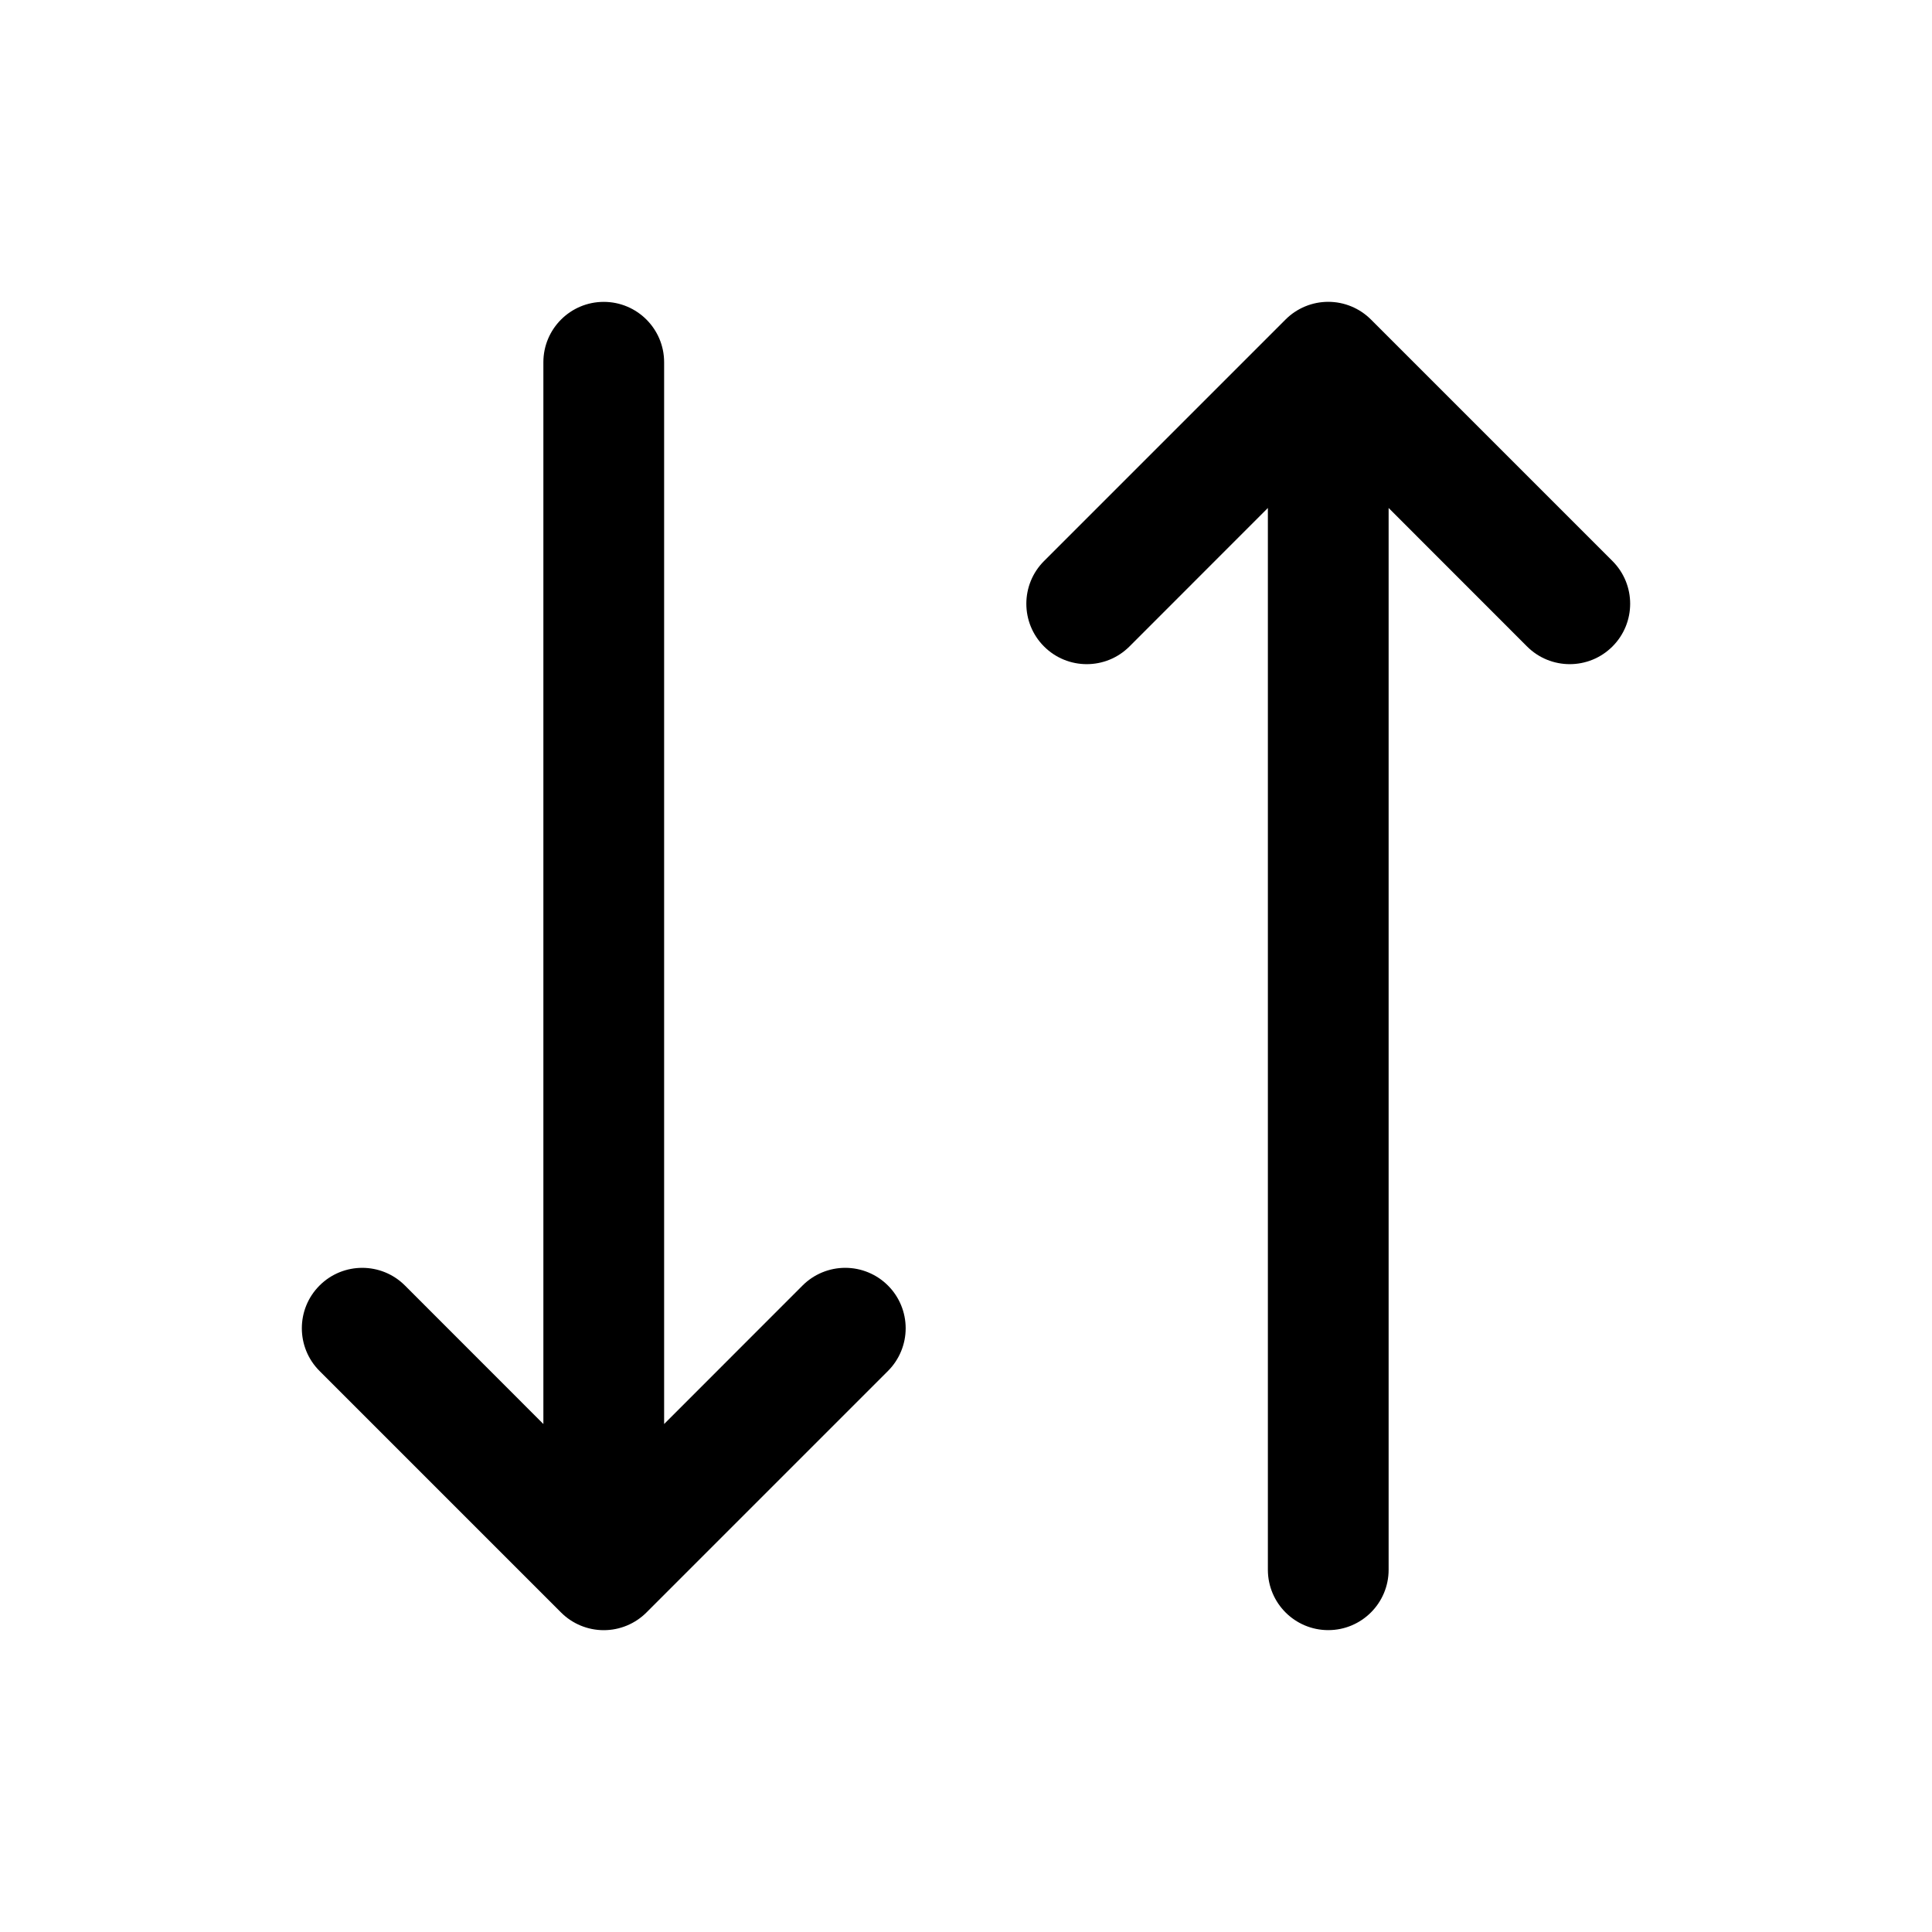
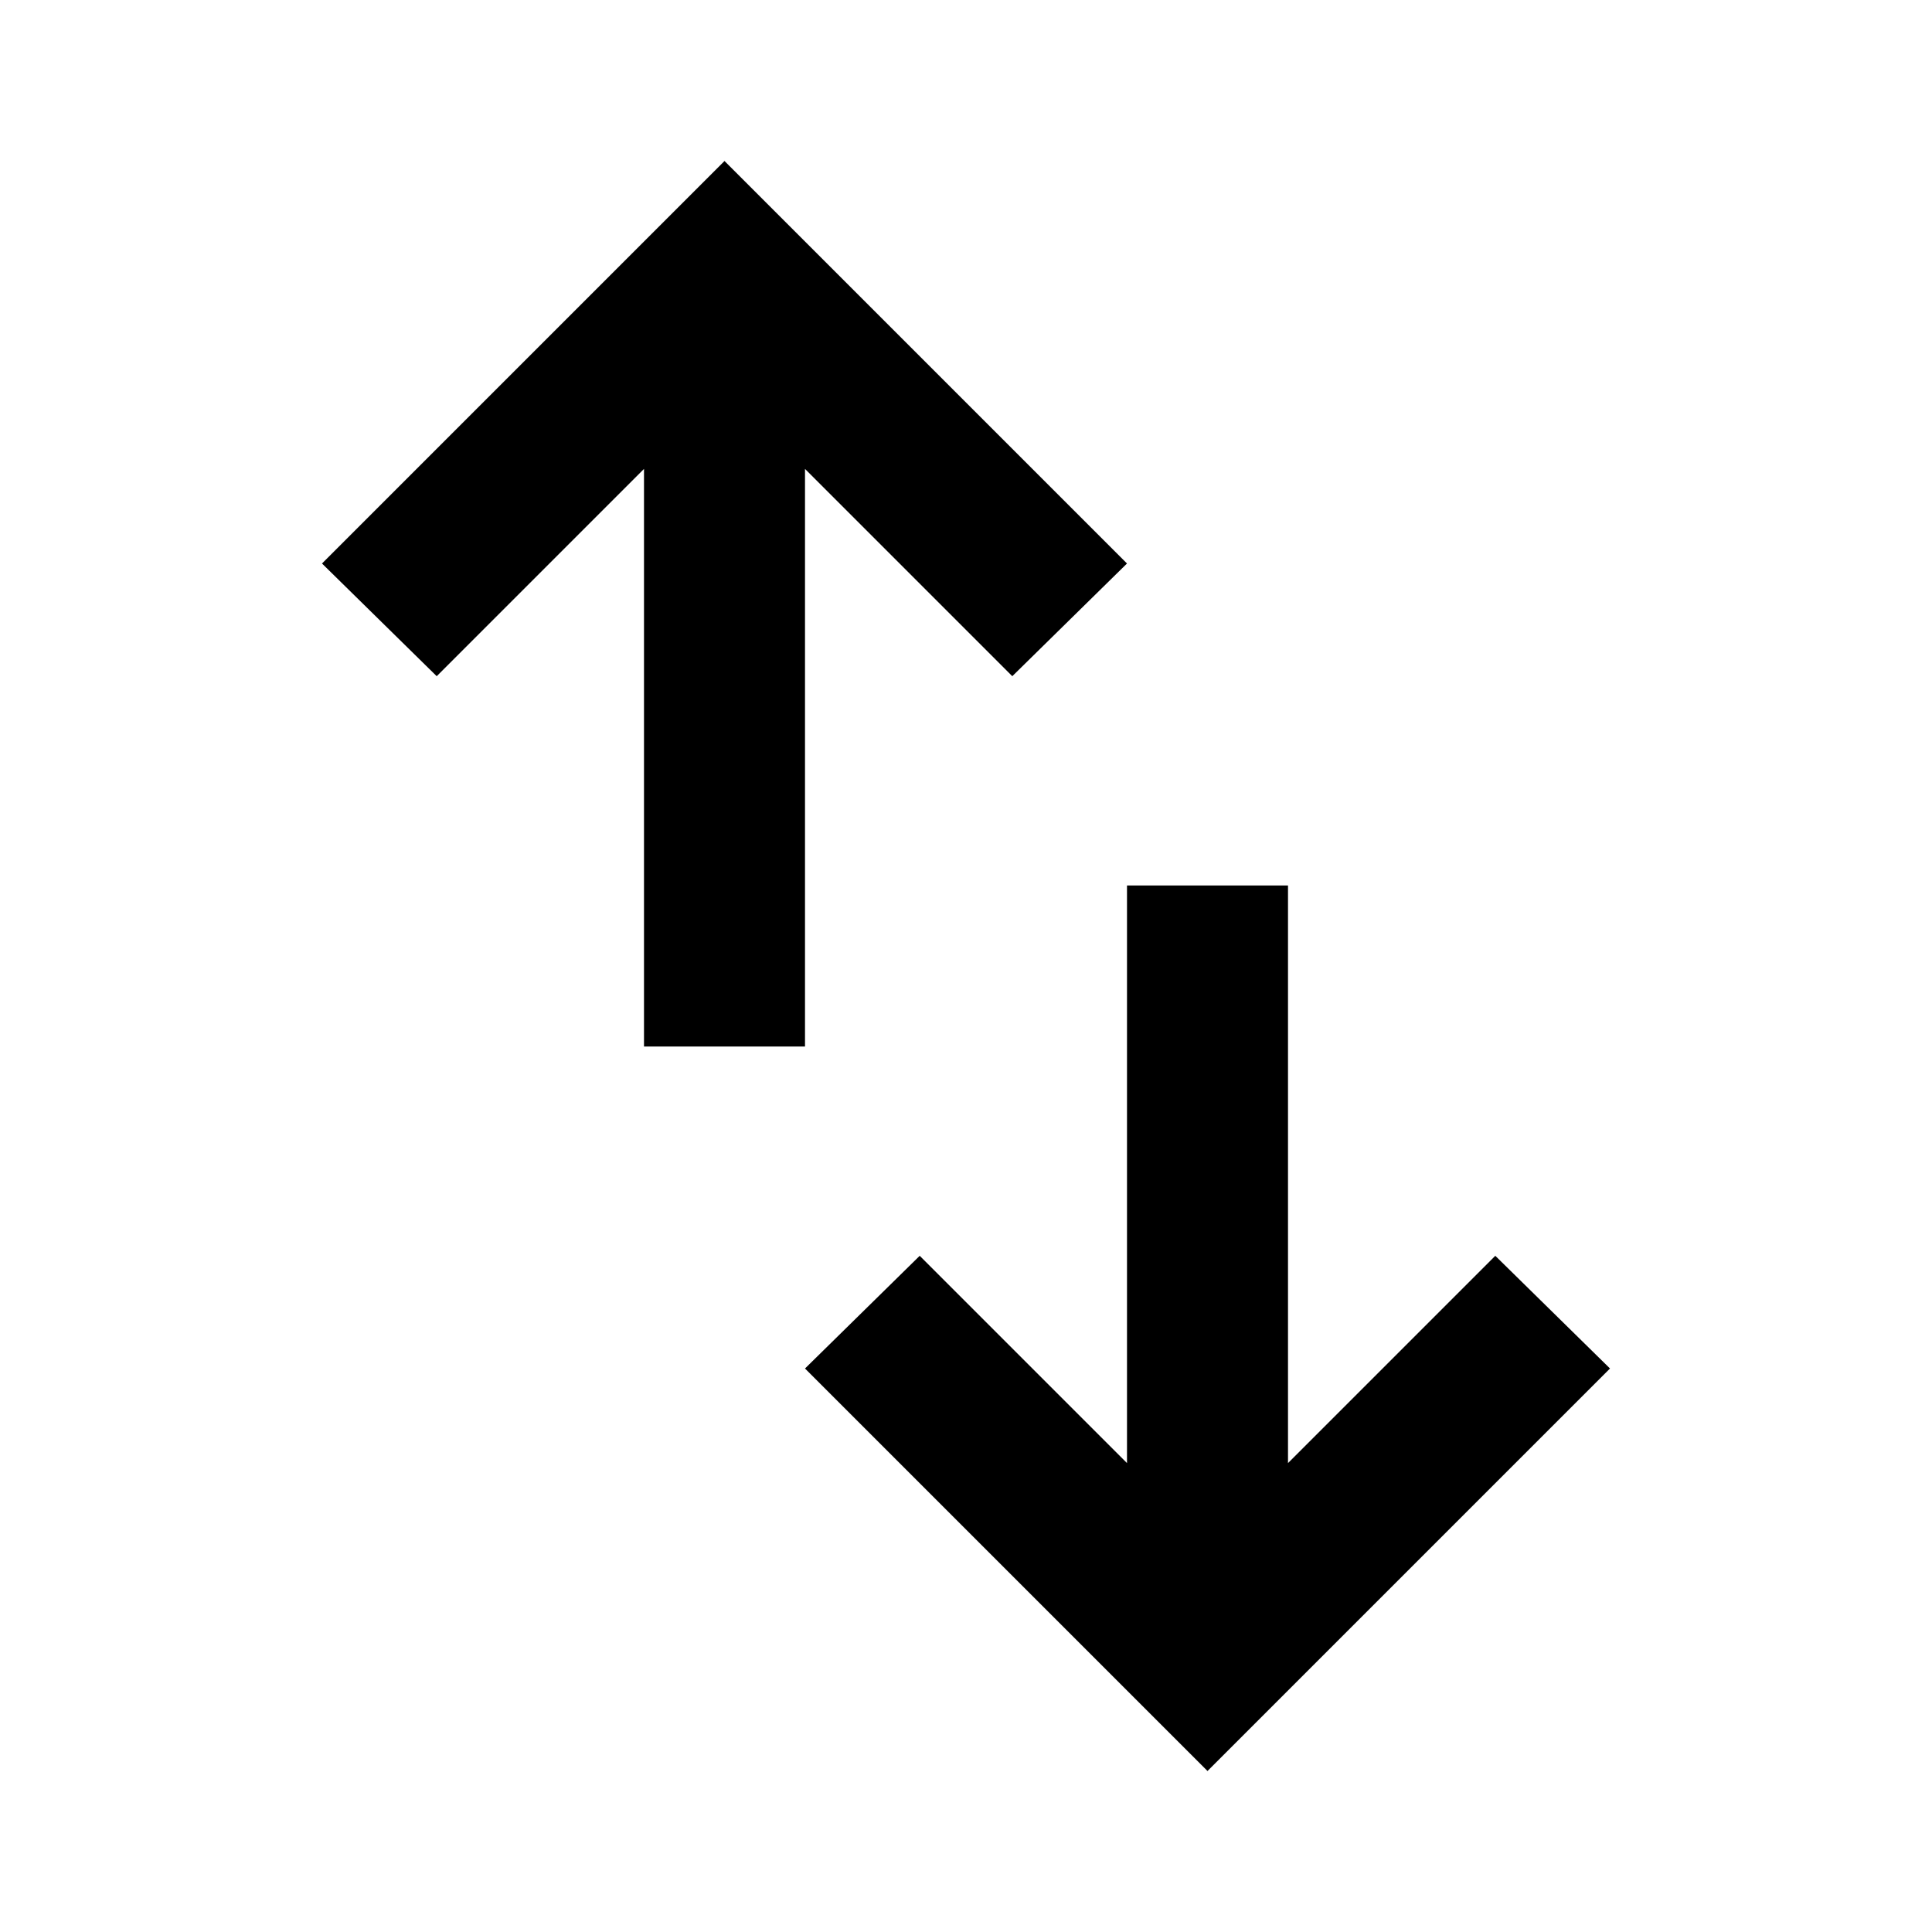
- <svg xmlns="http://www.w3.org/2000/svg" viewBox="0 0 24 24" fill="currentColor">
-   <g transform="scale(0.09375)">
-     <path d="M117.66,170.34a8,8,0,0,1,0,11.32l-32,32a8,8,0,0,1-11.32,0l-32-32a8,8,0,0,1,11.32-11.32L72,188.69V48a8,8,0,0,1,16,0V188.69l18.34-18.35A8,8,0,0,1,117.66,170.34Zm96-96-32-32a8,8,0,0,0-11.32,0l-32,32a8,8,0,0,0,11.32,11.32L168,67.31V208a8,8,0,0,0,16,0V67.31l18.34,18.35a8,8,0,0,0,11.32-11.32Z" />
-   </g>
+ <svg xmlns="http://www.w3.org/2000/svg" viewBox="0 0 24 24">
+   <path d="M8 13V5.825L5.425 8.4L4 7L9 2L14 7L12.575 8.4L10 5.825V13H8ZM15 22L10 17L11.425 15.6L14 18.175V11H16V18.175L18.575 15.6L20 17L15 22Z" />
</svg>
